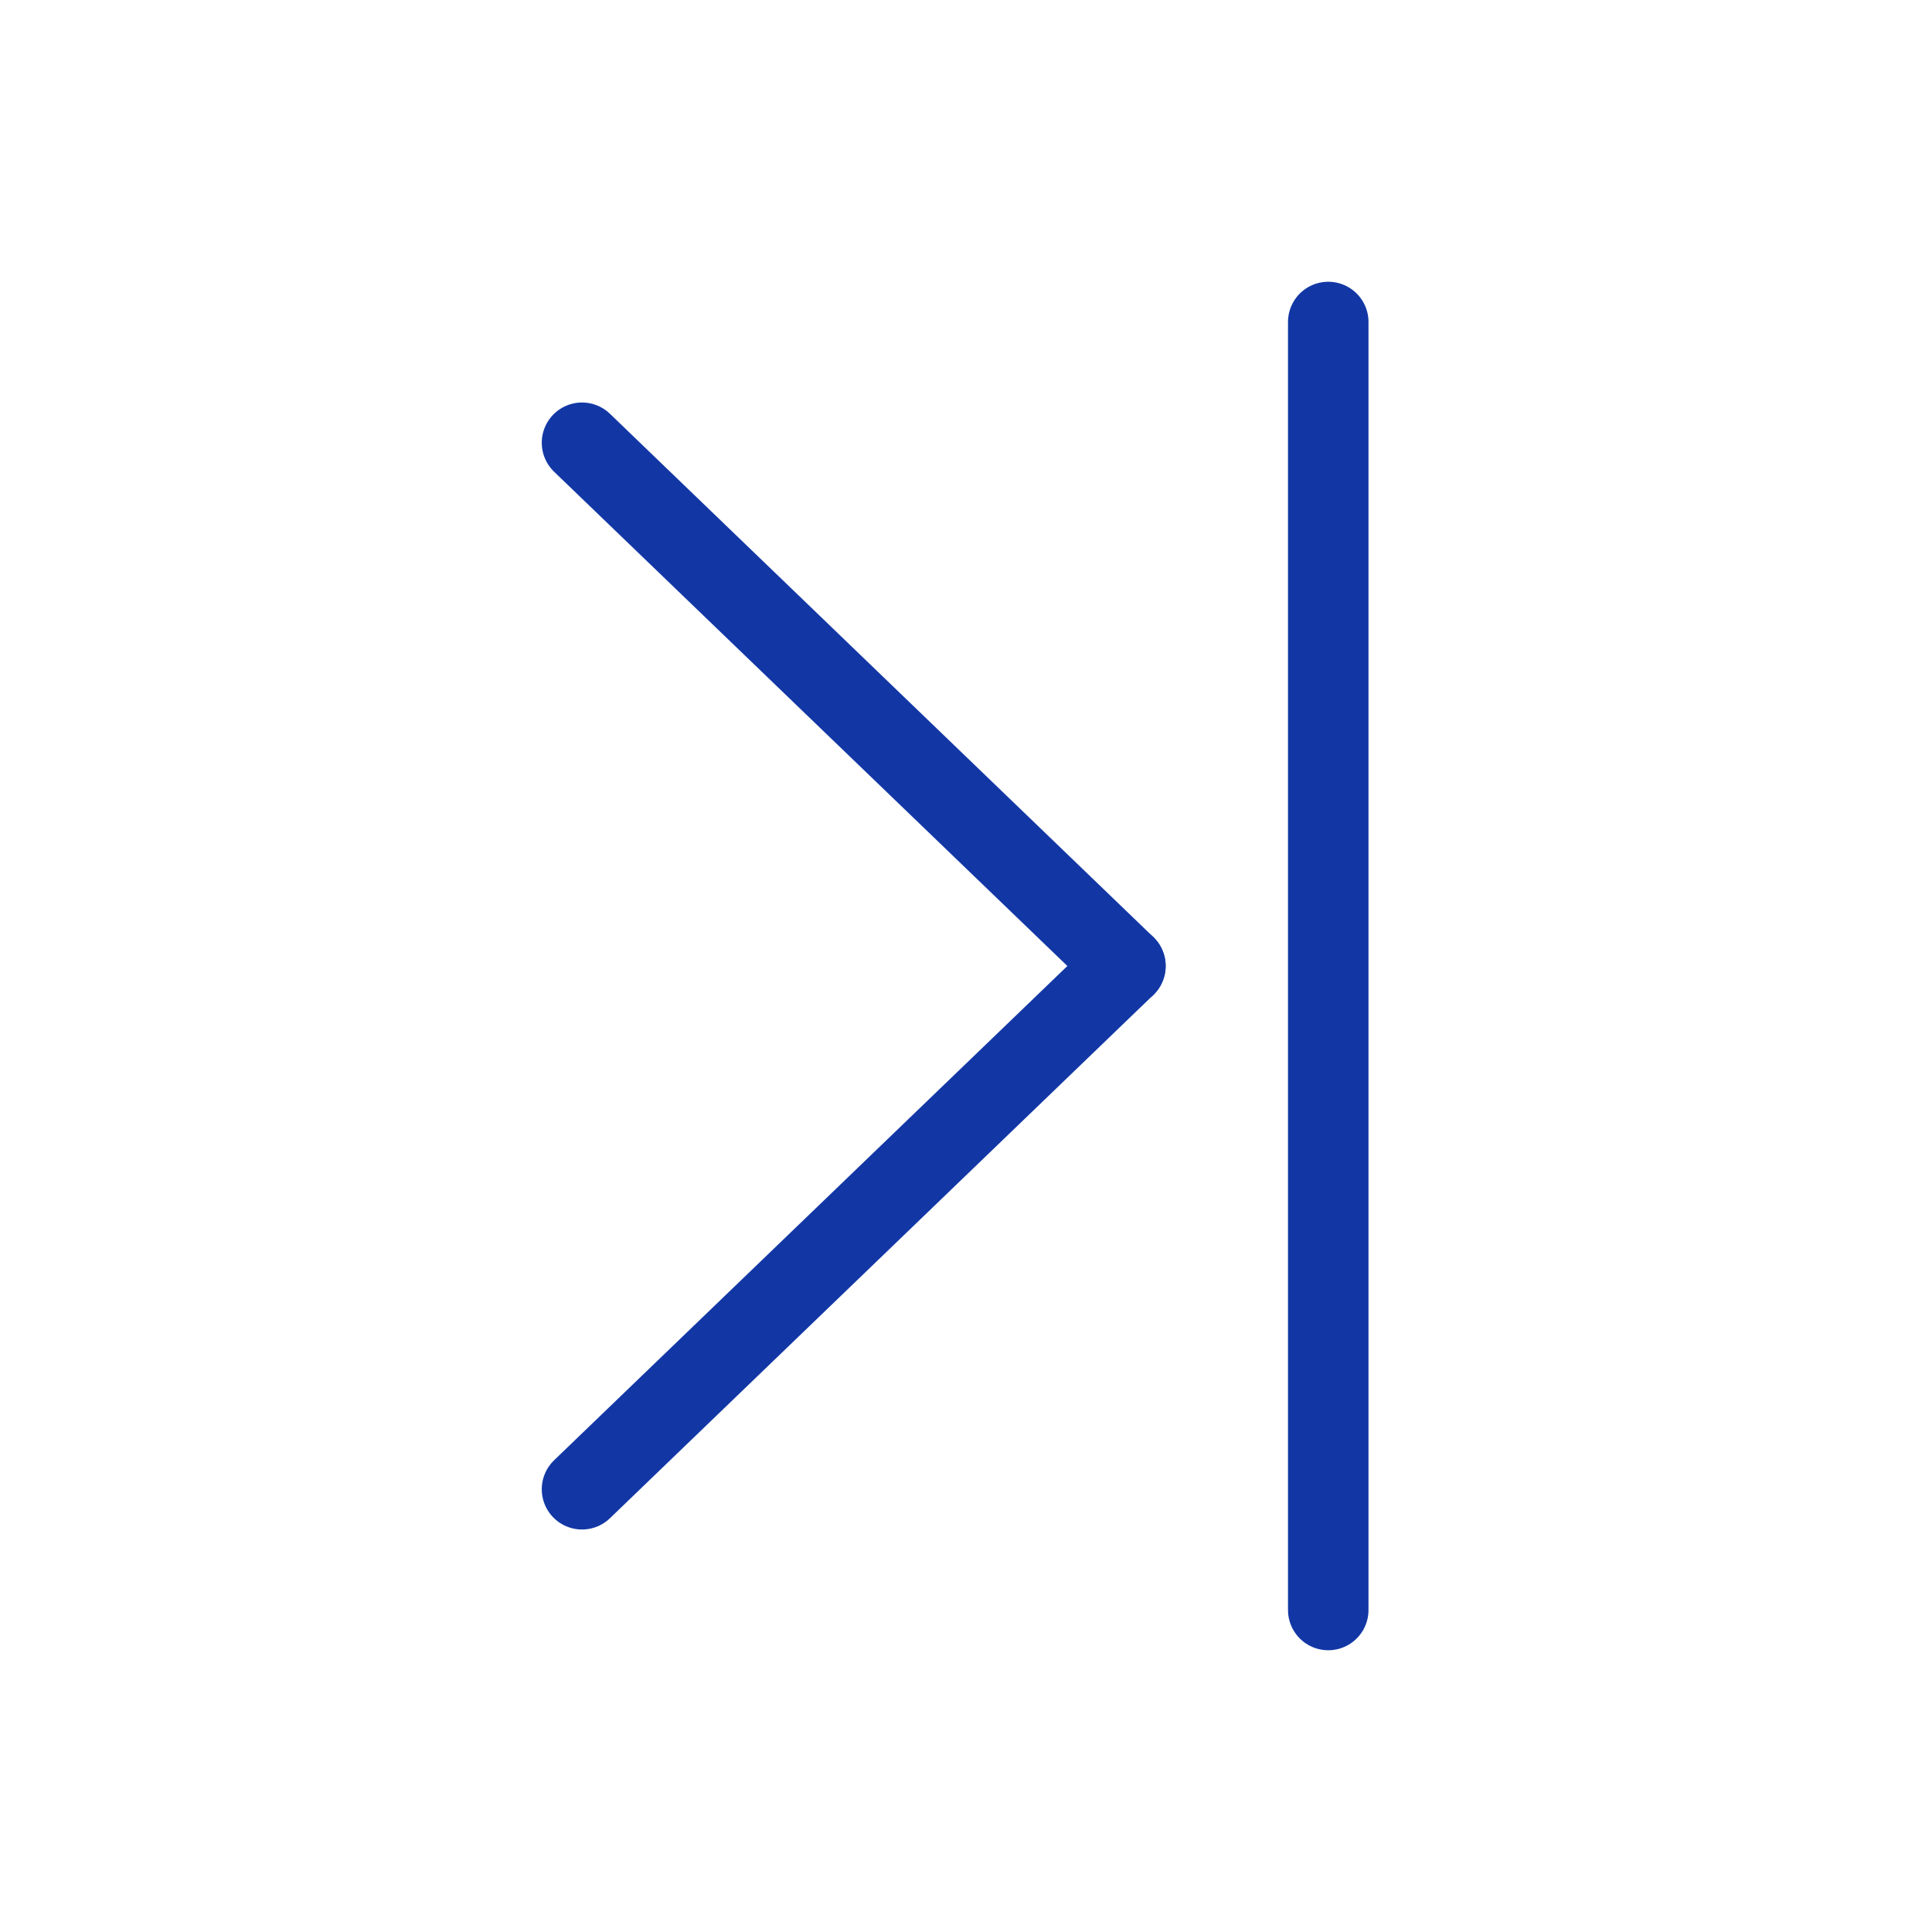
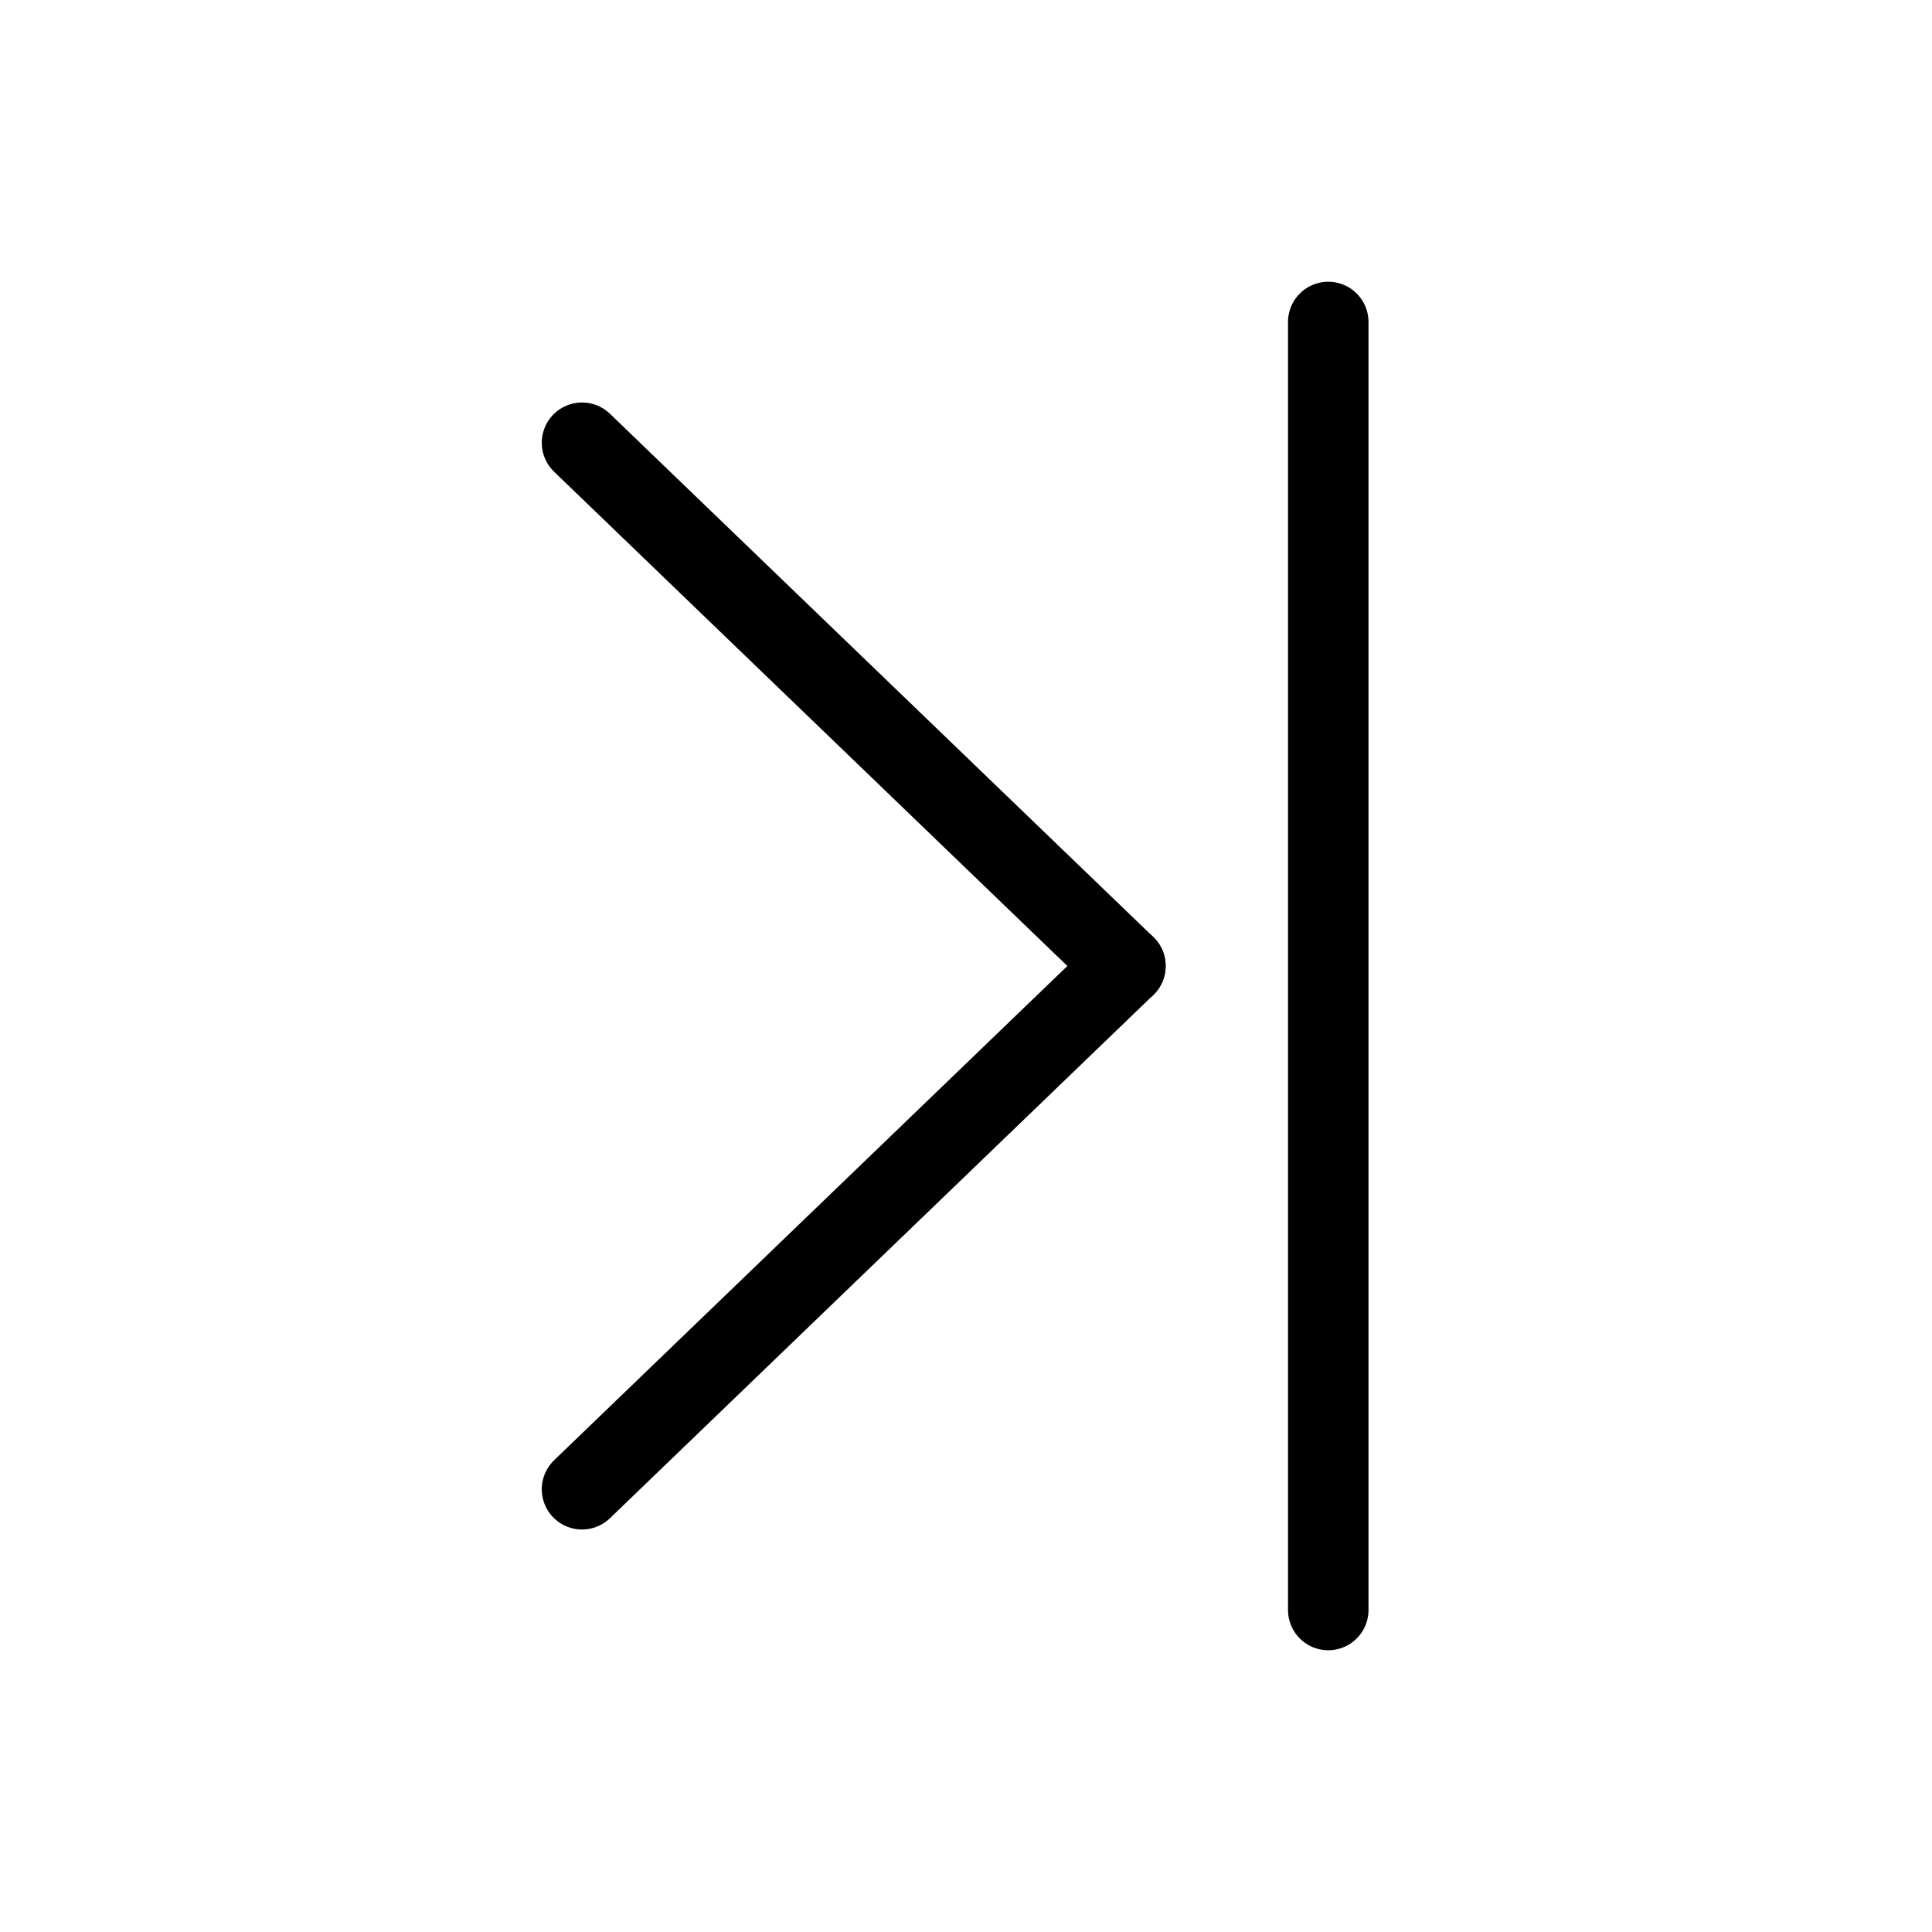
<svg xmlns="http://www.w3.org/2000/svg" width="800px" height="800px" viewBox="0 0 24 24">
  <defs>
-     <style>.c{fill:none;stroke:#1237a5;stroke-linecap:round;stroke-linejoin:round;}</style>
+     <style>.c{fill:none;stroke:#000000;stroke-width:1;stroke-linecap:round;stroke-linejoin:round;}</style>
  </defs>
-   <g id="a" />
-   <g id="b">
-     <g>
-       <line class="c" x1="13.98" x2="7.23" y1="12" y2="5.5" />
-       <line class="c" x1="13.98" x2="7.23" y1="12" y2="18.5" />
-     </g>
-     <line class="c" x1="16.5" x2="16.5" y1="4" y2="20" />
-   </g>
+   <line class="c" x1="13.98" x2="7.23" y1="12" y2="5.5" />
+   <line class="c" x1="13.98" x2="7.23" y1="12" y2="18.5" />
+   <line class="c" x1="16.5" x2="16.5" y1="4" y2="20" />
</svg>
